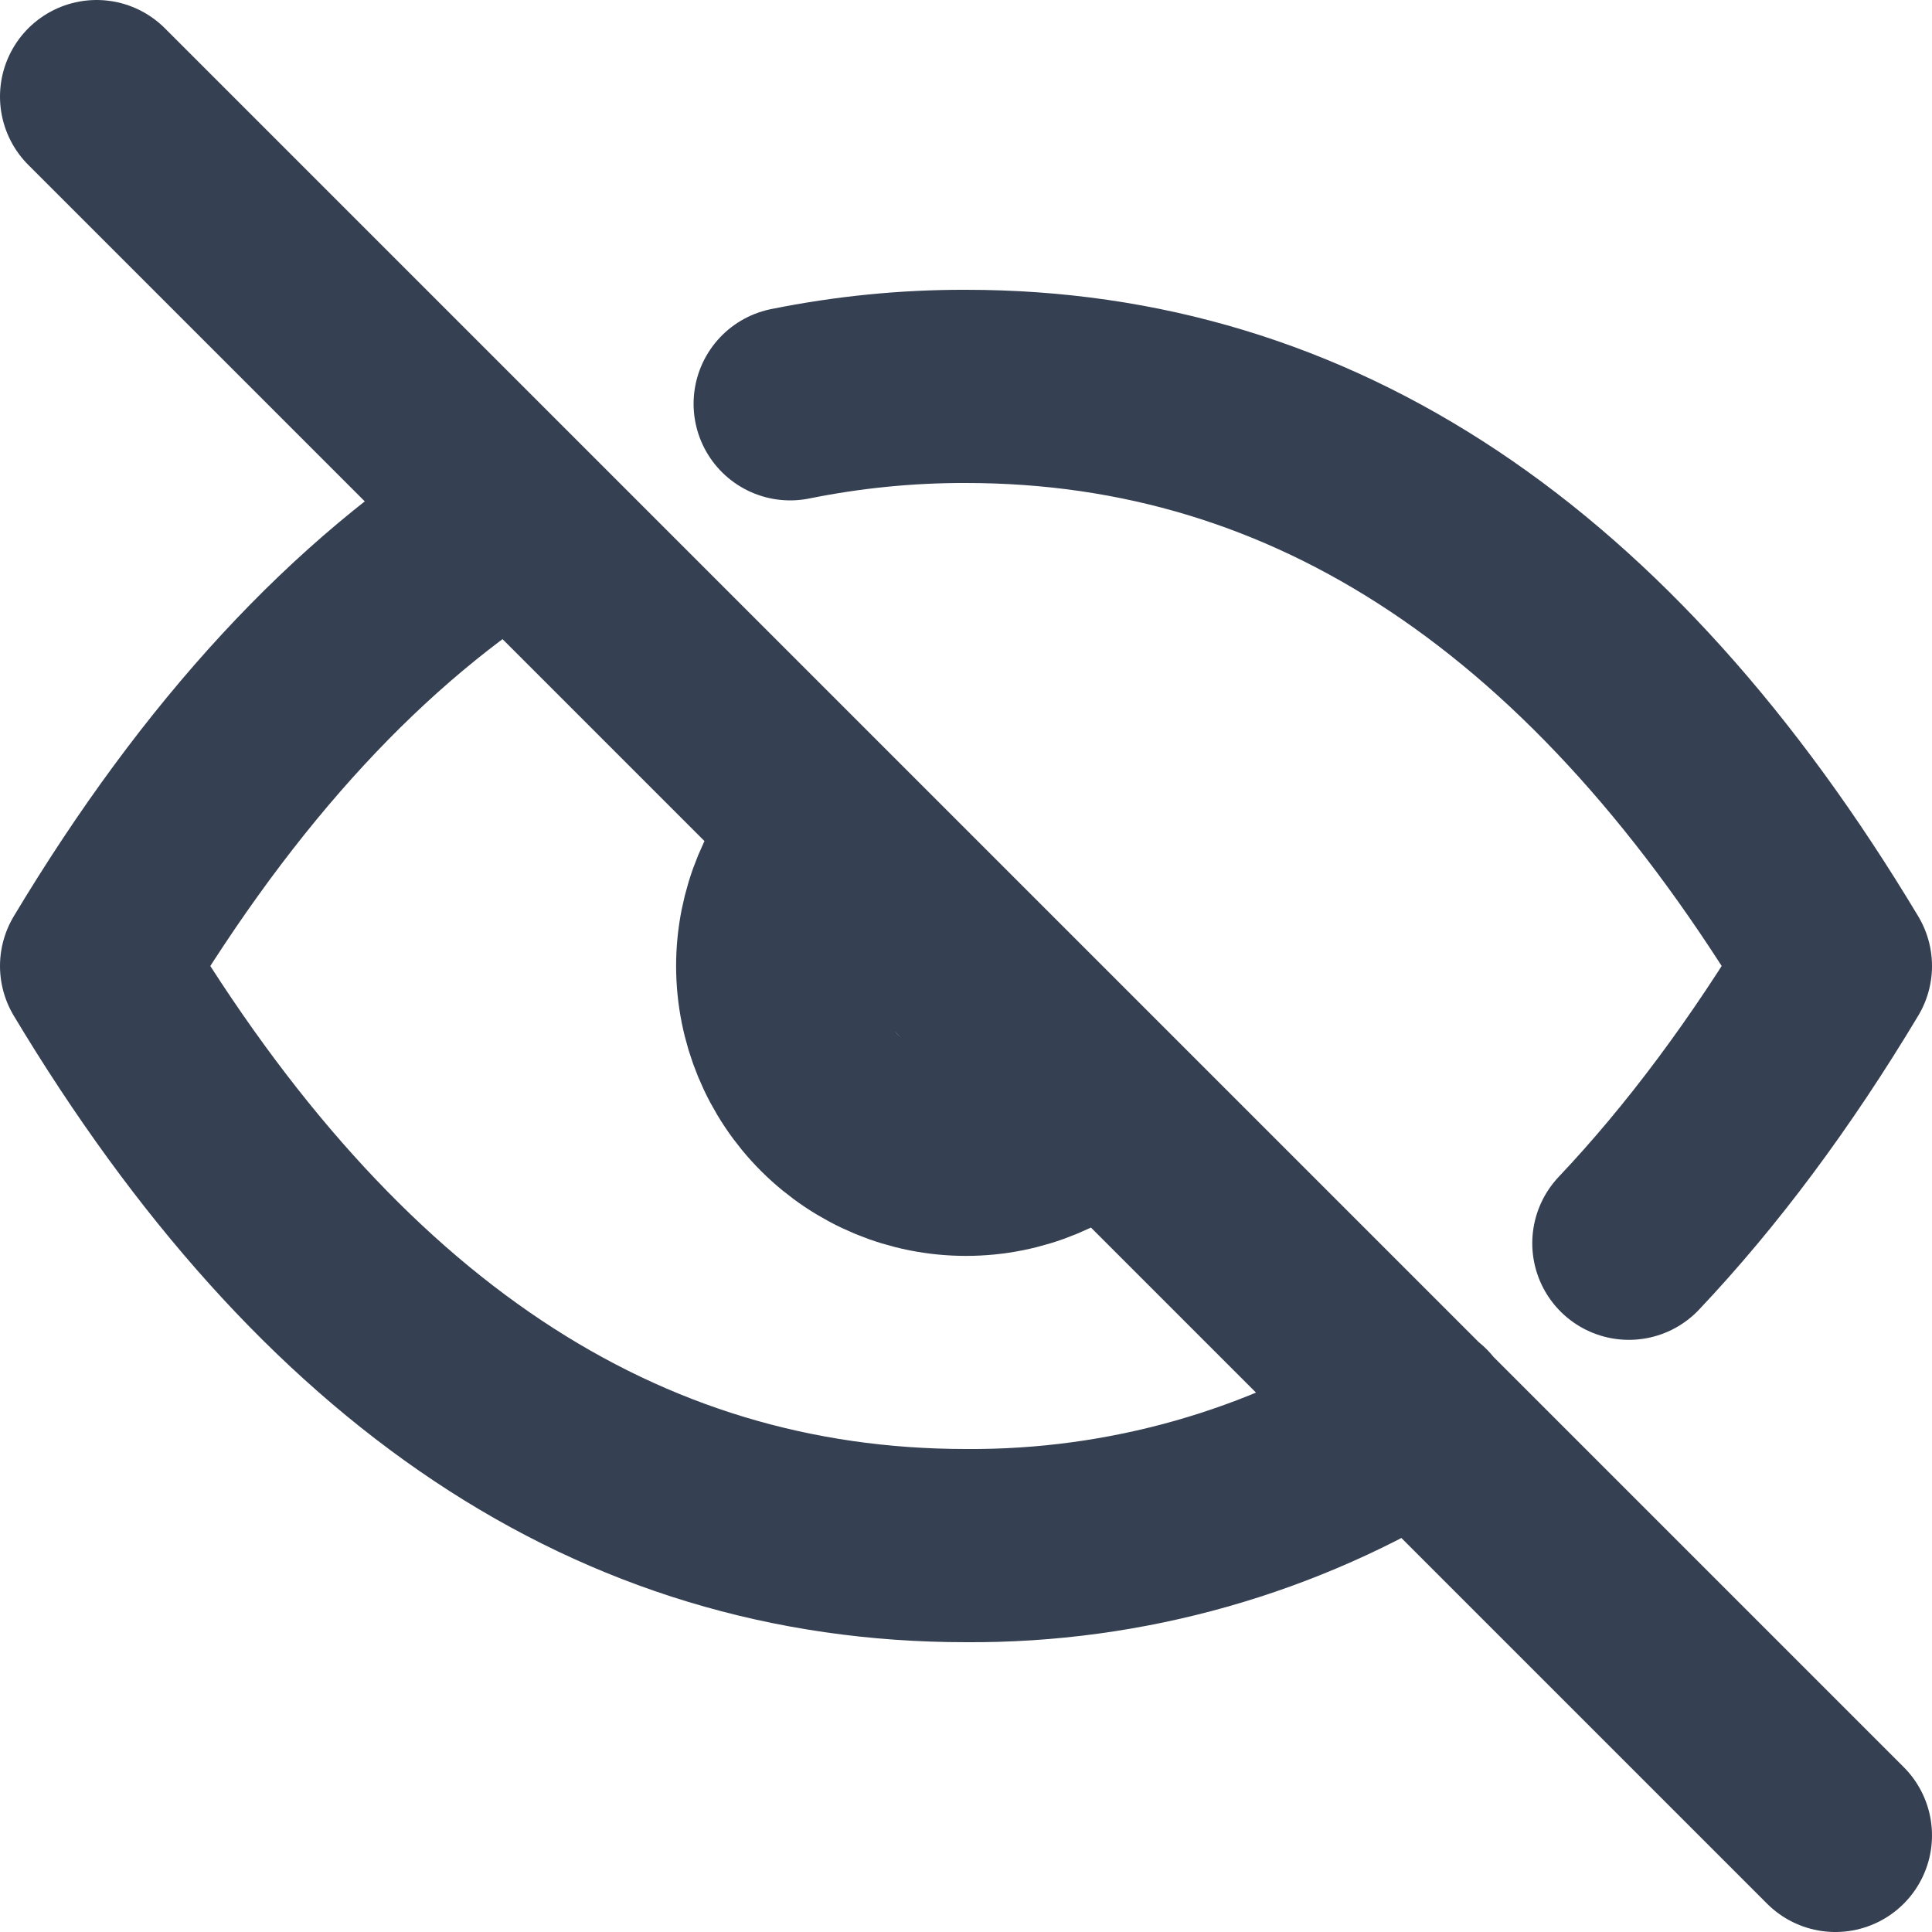
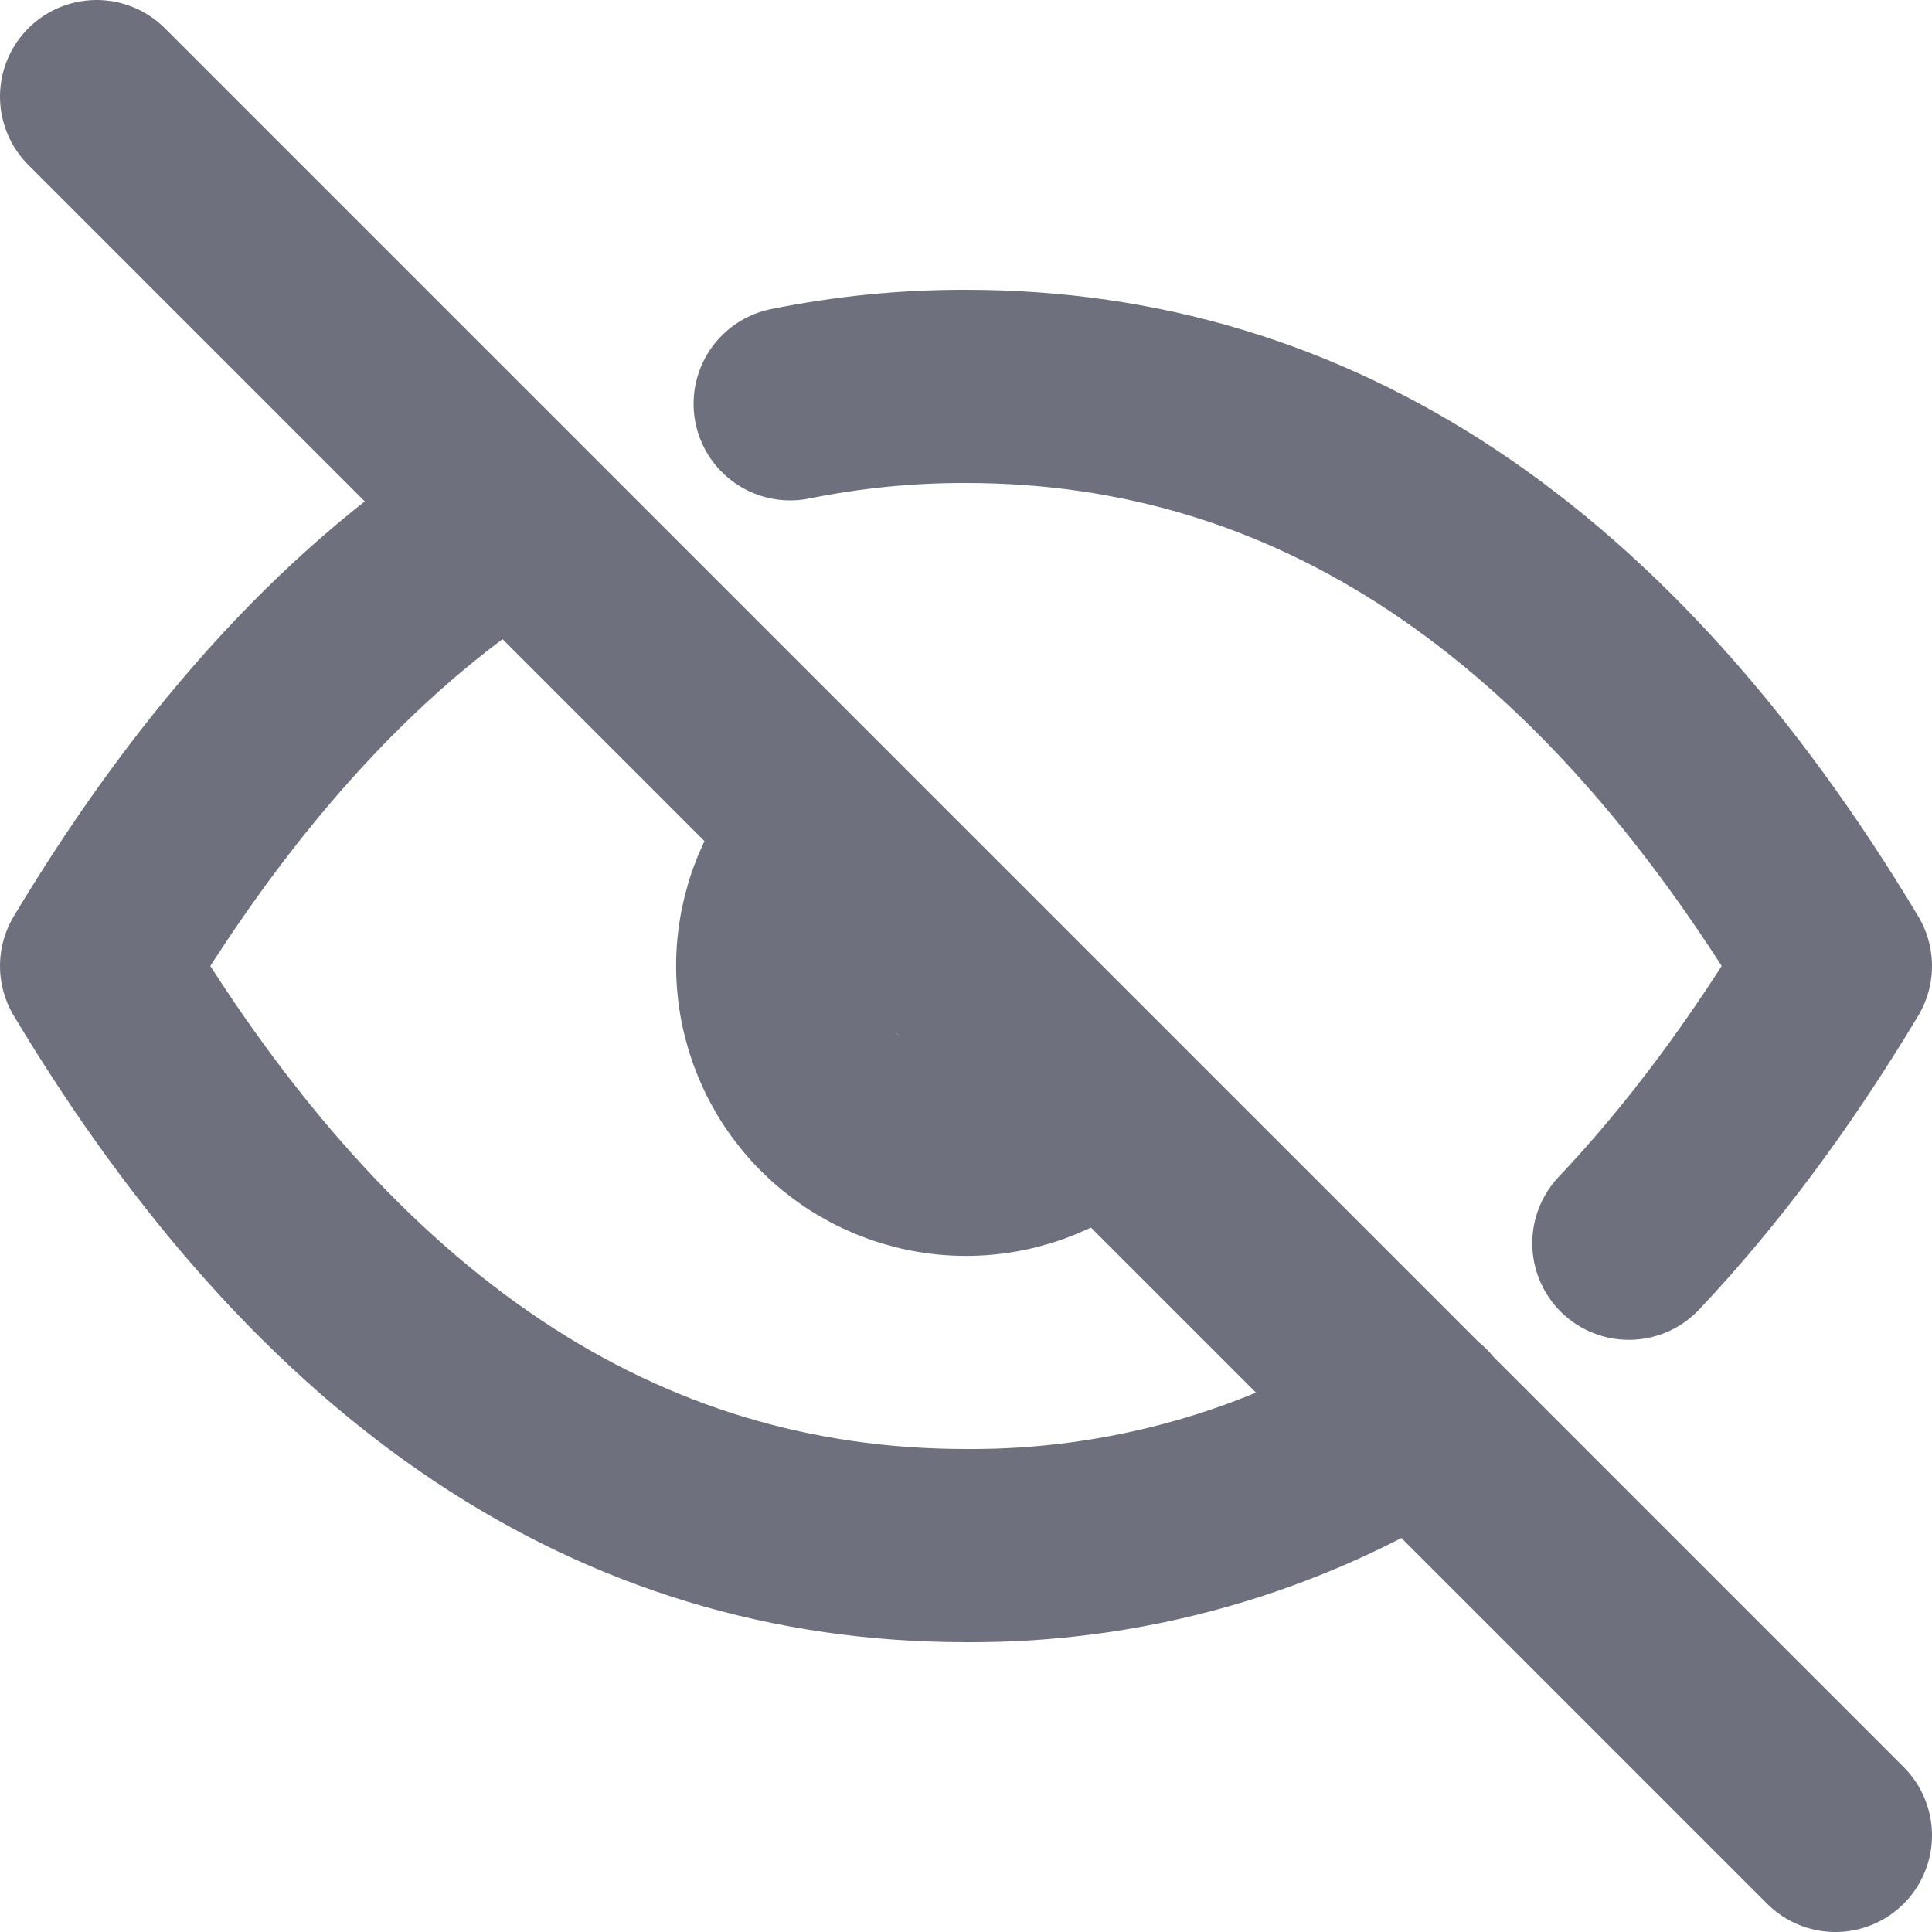
<svg xmlns="http://www.w3.org/2000/svg" width="20" height="20" viewBox="0 0 20 20" fill="none">
-   <path d="M8.585 8.587C8.21 8.962 7.999 9.471 7.999 10.001C8 10.532 8.21 11.04 8.585 11.415C8.961 11.79 9.469 12.001 10 12.001C10.53 12.001 11.039 11.79 11.414 11.415M14.681 14.673C13.278 15.551 11.655 16.011 10 16C6.4 16 3.4 14 1 10C2.272 7.88 3.712 6.322 5.32 5.326M8.18 4.18C8.779 4.059 9.389 3.998 10 4C13.6 4 16.6 6 19 10C18.334 11.11 17.621 12.067 16.862 12.87M1 1L19 19" stroke="#354052" stroke-width="2" stroke-linecap="round" stroke-linejoin="round" />
+   <path d="M8.585 8.587C8.21 8.962 7.999 9.471 7.999 10.001C8 10.532 8.21 11.04 8.585 11.415C8.961 11.79 9.469 12.001 10 12.001C10.53 12.001 11.039 11.79 11.414 11.415M14.681 14.673C13.278 15.551 11.655 16.011 10 16C6.4 16 3.4 14 1 10C2.272 7.88 3.712 6.322 5.32 5.326M8.18 4.18C8.779 4.059 9.389 3.998 10 4C13.6 4 16.6 6 19 10C18.334 11.11 17.621 12.067 16.862 12.87M1 1L19 19" stroke="#6F707D" stroke-width="2" stroke-linecap="round" stroke-linejoin="round" />
</svg>
